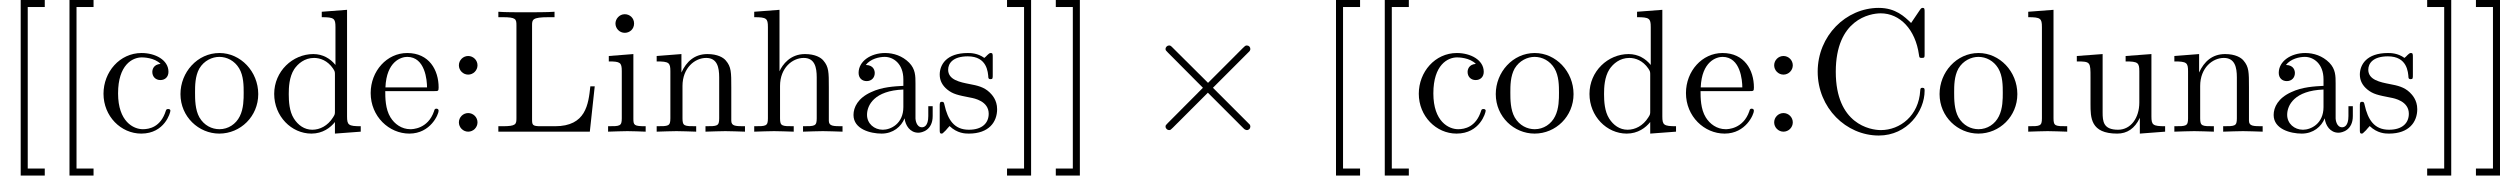
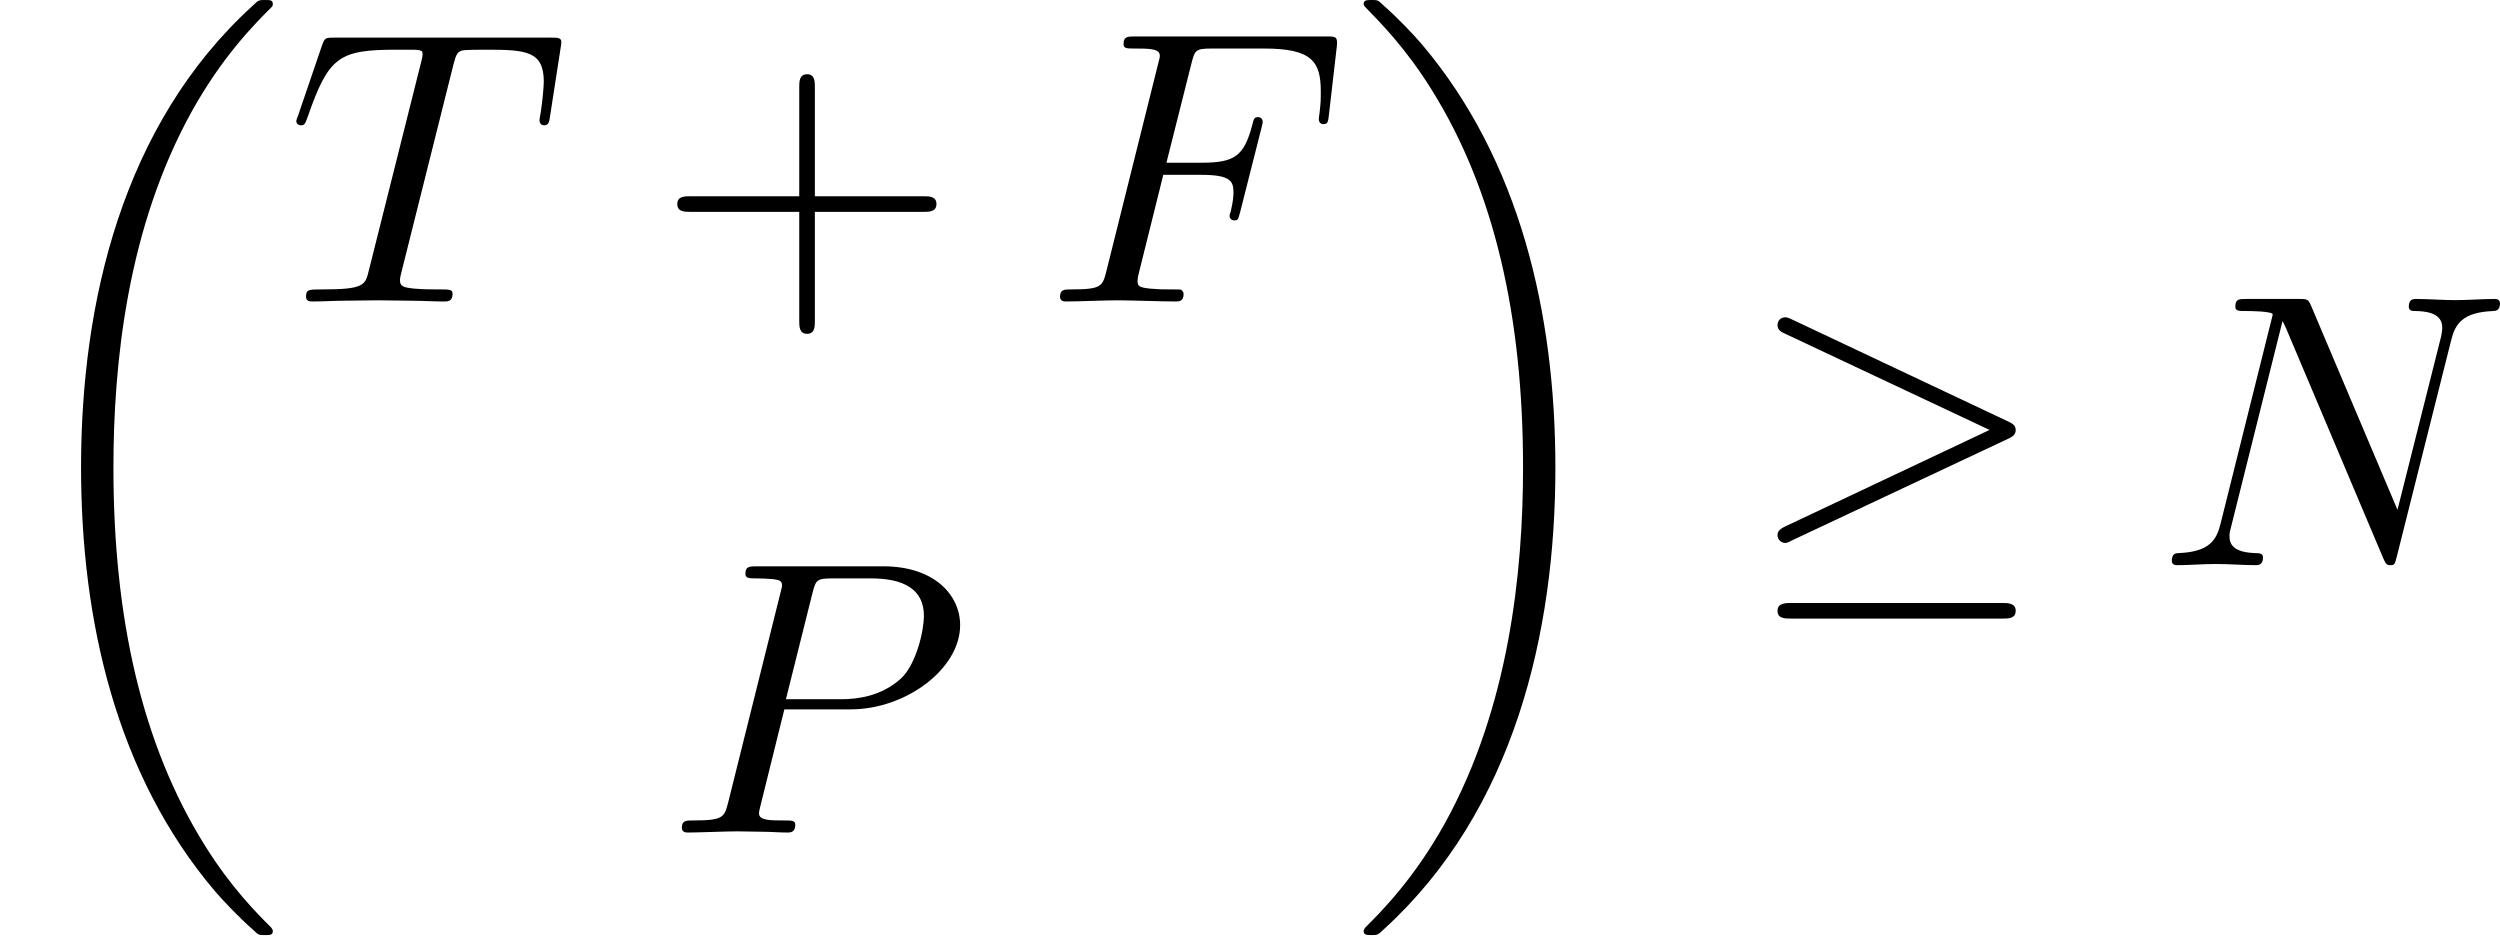
- <svg xmlns="http://www.w3.org/2000/svg" xmlns:xlink="http://www.w3.org/1999/xlink" version="1.1" width="217.477pt" height="15.273pt" viewBox="10.925 419.245 217.477 15.273">
+ <svg xmlns="http://www.w3.org/2000/svg" xmlns:xlink="http://www.w3.org/1999/xlink" version="1.1" width="97.959pt" height="36.639pt" viewBox="283.341 865.498 97.959 36.639">
  <defs>
-     <path id="g17-2" d="M4.244-3.033L2.062-5.204C1.931-5.335 1.909-5.356 1.822-5.356C1.713-5.356 1.604-5.258 1.604-5.138C1.604-5.062 1.625-5.04 1.745-4.92L3.927-2.727L1.745-.535C1.625-.415 1.604-.393 1.604-.316C1.604-.196 1.713-.098 1.822-.098C1.909-.098 1.931-.12 2.062-.251L4.233-2.422L6.491-.164C6.513-.153 6.589-.098 6.655-.098C6.785-.098 6.873-.196 6.873-.316C6.873-.338 6.873-.382 6.84-.436C6.829-.458 5.095-2.171 4.549-2.727L6.545-4.724C6.6-4.789 6.764-4.931 6.818-4.996C6.829-5.018 6.873-5.062 6.873-5.138C6.873-5.258 6.785-5.356 6.655-5.356C6.567-5.356 6.524-5.313 6.404-5.193L4.244-3.033Z" />
-     <path id="g27-58" d="M2.095-4.124C2.095-4.44 1.833-4.702 1.516-4.702S.938-4.44 .938-4.124S1.2-3.545 1.516-3.545S2.095-3.807 2.095-4.124ZM2.095-.578C2.095-.895 1.833-1.156 1.516-1.156S.938-.895 .938-.578S1.2 0 1.516 0S2.095-.262 2.095-.578Z" />
-     <path id="g27-67" d="M.611-3.731C.611-1.473 2.378 .24 4.407 .24C6.185 .24 7.255-1.276 7.255-2.542C7.255-2.651 7.255-2.727 7.113-2.727C6.993-2.727 6.993-2.662 6.982-2.553C6.895-.993 5.727-.098 4.538-.098C3.873-.098 1.735-.469 1.735-3.72C1.735-6.982 3.862-7.353 4.527-7.353C5.716-7.353 6.687-6.36 6.905-4.767C6.927-4.615 6.927-4.582 7.08-4.582C7.255-4.582 7.255-4.615 7.255-4.844V-7.429C7.255-7.615 7.255-7.691 7.135-7.691C7.091-7.691 7.047-7.691 6.96-7.56L6.415-6.753C6.011-7.145 5.455-7.691 4.407-7.691C2.367-7.691 .611-5.956 .611-3.731Z" />
-     <path id="g27-76" d="M6.349-2.815H6.076C5.956-1.702 5.804-.338 3.884-.338H2.989C2.476-.338 2.455-.415 2.455-.775V-6.589C2.455-6.96 2.455-7.113 3.491-7.113H3.851V-7.451C3.458-7.418 2.465-7.418 2.018-7.418C1.593-7.418 .742-7.418 .36-7.451V-7.113H.622C1.462-7.113 1.484-6.993 1.484-6.6V-.851C1.484-.458 1.462-.338 .622-.338H.36V0H6.044L6.349-2.815Z" />
-     <path id="g27-91" d="M2.782 2.727V2.291H1.724V-7.745H2.782V-8.182H1.287V2.727H2.782Z" />
-     <path id="g27-93" d="M1.735-8.182H.24V-7.745H1.298V2.291H.24V2.727H1.735V-8.182Z" />
-     <path id="g27-97" d="M3.633-.829C3.676-.393 3.971 .065 4.484 .065C4.713 .065 5.378-.087 5.378-.971V-1.582H5.105V-.971C5.105-.338 4.833-.273 4.713-.273C4.353-.273 4.309-.764 4.309-.818V-3C4.309-3.458 4.309-3.884 3.916-4.287C3.491-4.713 2.945-4.887 2.422-4.887C1.527-4.887 .775-4.375 .775-3.655C.775-3.327 .993-3.142 1.276-3.142C1.582-3.142 1.778-3.36 1.778-3.644C1.778-3.775 1.724-4.135 1.222-4.145C1.516-4.527 2.051-4.647 2.4-4.647C2.935-4.647 3.556-4.222 3.556-3.251V-2.847C3-2.815 2.236-2.782 1.549-2.455C.731-2.084 .458-1.516 .458-1.036C.458-.153 1.516 .12 2.204 .12C2.924 .12 3.425-.316 3.633-.829ZM3.556-2.618V-1.527C3.556-.491 2.771-.12 2.28-.12C1.745-.12 1.298-.502 1.298-1.047C1.298-1.647 1.756-2.553 3.556-2.618Z" />
-     <path id="g27-99" d="M1.276-2.378C1.276-4.156 2.171-4.615 2.749-4.615C2.847-4.615 3.535-4.604 3.916-4.211C3.469-4.178 3.404-3.851 3.404-3.709C3.404-3.425 3.6-3.207 3.905-3.207C4.189-3.207 4.407-3.393 4.407-3.72C4.407-4.462 3.578-4.887 2.738-4.887C1.375-4.887 .371-3.709 .371-2.356C.371-.96 1.451 .12 2.716 .12C4.178 .12 4.527-1.189 4.527-1.298S4.418-1.407 4.385-1.407C4.287-1.407 4.265-1.364 4.244-1.298C3.927-.284 3.218-.153 2.815-.153C2.236-.153 1.276-.622 1.276-2.378Z" />
-     <path id="g27-100" d="M4.145-.6V.12L5.749 0V-.338C4.985-.338 4.898-.415 4.898-.949V-7.571L3.327-7.451V-7.113C4.091-7.113 4.178-7.036 4.178-6.502V-4.145C3.862-4.538 3.393-4.822 2.804-4.822C1.516-4.822 .371-3.753 .371-2.345C.371-.96 1.44 .12 2.684 .12C3.382 .12 3.873-.251 4.145-.6ZM4.145-3.524V-1.287C4.145-1.091 4.145-1.069 4.025-.884C3.698-.36 3.207-.12 2.738-.12C2.247-.12 1.855-.404 1.593-.818C1.309-1.265 1.276-1.887 1.276-2.335C1.276-2.738 1.298-3.393 1.615-3.884C1.844-4.222 2.258-4.582 2.847-4.582C3.229-4.582 3.687-4.418 4.025-3.927C4.145-3.742 4.145-3.72 4.145-3.524Z" />
-     <path id="g27-101" d="M1.222-2.749C1.287-4.375 2.204-4.647 2.575-4.647C3.698-4.647 3.807-3.175 3.807-2.749H1.222ZM1.211-2.52H4.255C4.495-2.52 4.527-2.52 4.527-2.749C4.527-3.829 3.938-4.887 2.575-4.887C1.309-4.887 .305-3.764 .305-2.4C.305-.938 1.451 .12 2.705 .12C4.036 .12 4.527-1.091 4.527-1.298C4.527-1.407 4.44-1.429 4.385-1.429C4.287-1.429 4.265-1.364 4.244-1.276C3.862-.153 2.88-.153 2.771-.153C2.225-.153 1.789-.48 1.538-.884C1.211-1.407 1.211-2.127 1.211-2.52Z" />
-     <path id="g27-104" d="M1.2-.829C1.2-.338 1.08-.338 .349-.338V0C.731-.011 1.287-.033 1.582-.033C1.865-.033 2.433-.011 2.804 0V-.338C2.073-.338 1.953-.338 1.953-.829V-2.836C1.953-3.971 2.727-4.582 3.425-4.582C4.113-4.582 4.233-3.993 4.233-3.371V-.829C4.233-.338 4.113-.338 3.382-.338V0C3.764-.011 4.32-.033 4.615-.033C4.898-.033 5.465-.011 5.836 0V-.338C5.269-.338 4.996-.338 4.985-.665V-2.749C4.985-3.687 4.985-4.025 4.647-4.418C4.495-4.604 4.135-4.822 3.502-4.822C2.585-4.822 2.105-4.167 1.92-3.753V-7.571L.349-7.451V-7.113C1.113-7.113 1.2-7.036 1.2-6.502V-.829Z" />
-     <path id="g27-105" d="M1.931-4.822L.404-4.702V-4.364C1.113-4.364 1.211-4.298 1.211-3.764V-.829C1.211-.338 1.091-.338 .36-.338V0C.709-.011 1.298-.033 1.56-.033C1.942-.033 2.324-.011 2.695 0V-.338C1.975-.338 1.931-.393 1.931-.818V-4.822ZM1.975-6.72C1.975-7.069 1.702-7.298 1.396-7.298C1.058-7.298 .818-7.004 .818-6.72C.818-6.425 1.058-6.142 1.396-6.142C1.702-6.142 1.975-6.371 1.975-6.72Z" />
-     <path id="g27-108" d="M1.931-7.571L.36-7.451V-7.113C1.124-7.113 1.211-7.036 1.211-6.502V-.829C1.211-.338 1.091-.338 .36-.338V0C.72-.011 1.298-.033 1.571-.033S2.378-.011 2.782 0V-.338C2.051-.338 1.931-.338 1.931-.829V-7.571Z" />
-     <path id="g27-110" d="M1.2-3.753V-.829C1.2-.338 1.08-.338 .349-.338V0C.731-.011 1.287-.033 1.582-.033C1.865-.033 2.433-.011 2.804 0V-.338C2.073-.338 1.953-.338 1.953-.829V-2.836C1.953-3.971 2.727-4.582 3.425-4.582C4.113-4.582 4.233-3.993 4.233-3.371V-.829C4.233-.338 4.113-.338 3.382-.338V0C3.764-.011 4.32-.033 4.615-.033C4.898-.033 5.465-.011 5.836 0V-.338C5.269-.338 4.996-.338 4.985-.665V-2.749C4.985-3.687 4.985-4.025 4.647-4.418C4.495-4.604 4.135-4.822 3.502-4.822C2.705-4.822 2.193-4.353 1.887-3.676V-4.822L.349-4.702V-4.364C1.113-4.364 1.2-4.287 1.2-3.753Z" />
-     <path id="g27-111" d="M5.138-2.335C5.138-3.731 4.047-4.887 2.727-4.887C1.364-4.887 .305-3.698 .305-2.335C.305-.927 1.44 .12 2.716 .12C4.036 .12 5.138-.949 5.138-2.335ZM2.727-.153C2.258-.153 1.778-.382 1.484-.884C1.211-1.364 1.211-2.029 1.211-2.422C1.211-2.847 1.211-3.436 1.473-3.916C1.767-4.418 2.28-4.647 2.716-4.647C3.196-4.647 3.665-4.407 3.949-3.938S4.233-2.836 4.233-2.422C4.233-2.029 4.233-1.44 3.993-.96C3.753-.469 3.273-.153 2.727-.153Z" />
-     <path id="g27-115" d="M2.269-2.116C2.509-2.073 3.404-1.898 3.404-1.113C3.404-.556 3.022-.12 2.171-.12C1.255-.12 .862-.742 .655-1.669C.622-1.811 .611-1.855 .502-1.855C.36-1.855 .36-1.778 .36-1.582V-.142C.36 .044 .36 .12 .48 .12C.535 .12 .545 .109 .753-.098C.775-.12 .775-.142 .971-.349C1.451 .109 1.942 .12 2.171 .12C3.425 .12 3.927-.611 3.927-1.396C3.927-1.975 3.6-2.302 3.469-2.433C3.109-2.782 2.684-2.869 2.225-2.956C1.615-3.076 .884-3.218 .884-3.851C.884-4.233 1.167-4.68 2.105-4.68C3.305-4.68 3.36-3.698 3.382-3.36C3.393-3.262 3.491-3.262 3.513-3.262C3.655-3.262 3.655-3.316 3.655-3.524V-4.625C3.655-4.811 3.655-4.887 3.535-4.887C3.48-4.887 3.458-4.887 3.316-4.756C3.284-4.713 3.175-4.615 3.131-4.582C2.716-4.887 2.269-4.887 2.105-4.887C.775-4.887 .36-4.156 .36-3.545C.36-3.164 .535-2.858 .829-2.618C1.178-2.335 1.484-2.269 2.269-2.116Z" />
-     <path id="g27-117" d="M4.265-.862V.12L5.836 0V-.338C5.073-.338 4.985-.415 4.985-.949V-4.822L3.382-4.702V-4.364C4.145-4.364 4.233-4.287 4.233-3.753V-1.811C4.233-.862 3.709-.12 2.913-.12C1.996-.12 1.953-.633 1.953-1.2V-4.822L.349-4.702V-4.364C1.2-4.364 1.2-4.331 1.2-3.36V-1.724C1.2-.873 1.2 .12 2.858 .12C3.469 .12 3.949-.185 4.265-.862Z" />
+     <path id="g17-21" d="M7.353-3.535C7.505-3.6 7.571-3.676 7.571-3.775C7.571-3.884 7.527-3.949 7.353-4.025L1.342-6.862C1.189-6.938 1.145-6.938 1.124-6.938C.993-6.938 .905-6.84 .905-6.72C.905-6.589 .993-6.535 1.113-6.48L6.84-3.785L1.135-1.091C.916-.993 .905-.905 .905-.84C.905-.72 1.004-.622 1.124-.622C1.156-.622 1.178-.622 1.32-.698L7.353-3.535ZM7.189 1.495C7.375 1.495 7.571 1.495 7.571 1.276S7.342 1.058 7.178 1.058H1.298C1.135 1.058 .905 1.058 .905 1.276S1.102 1.495 1.287 1.495H7.189Z" />
+     <path id="g27-43" d="M4.462-2.509H7.505C7.658-2.509 7.865-2.509 7.865-2.727S7.658-2.945 7.505-2.945H4.462V-6C4.462-6.153 4.462-6.36 4.244-6.36S4.025-6.153 4.025-6V-2.945H.971C.818-2.945 .611-2.945 .611-2.727S.818-2.509 .971-2.509H4.025V.545C4.025 .698 4.025 .905 4.244 .905S4.462 .698 4.462 .545V-2.509Z" />
+     <path id="g18-70" d="M3.305-3.545H4.364C5.182-3.545 5.269-3.371 5.269-3.055C5.269-2.978 5.269-2.847 5.193-2.52C5.171-2.465 5.16-2.422 5.16-2.4C5.16-2.313 5.225-2.269 5.291-2.269C5.4-2.269 5.4-2.302 5.455-2.498L6.055-4.865C6.087-4.985 6.087-5.007 6.087-5.04C6.087-5.062 6.065-5.16 5.956-5.16S5.836-5.105 5.793-4.931C5.564-4.08 5.313-3.884 4.385-3.884H3.393L4.091-6.655C4.189-7.036 4.2-7.08 4.68-7.08H6.12C7.462-7.08 7.713-6.72 7.713-5.88C7.713-5.629 7.713-5.585 7.68-5.291C7.658-5.149 7.658-5.127 7.658-5.095C7.658-5.04 7.691-4.964 7.789-4.964C7.909-4.964 7.92-5.029 7.942-5.236L8.16-7.124C8.193-7.418 8.138-7.418 7.865-7.418H2.52C2.302-7.418 2.193-7.418 2.193-7.2C2.193-7.08 2.291-7.08 2.498-7.08C2.902-7.08 3.207-7.08 3.207-6.884C3.207-6.84 3.207-6.818 3.153-6.622L1.713-.851C1.604-.425 1.582-.338 .72-.338C.535-.338 .415-.338 .415-.131C.415 0 .545 0 .578 0C.895 0 1.702-.033 2.018-.033C2.378-.033 3.284 0 3.644 0C3.742 0 3.873 0 3.873-.207C3.873-.295 3.807-.316 3.807-.327C3.775-.338 3.753-.338 3.502-.338C3.262-.338 3.207-.338 2.935-.36C2.618-.393 2.585-.436 2.585-.578C2.585-.6 2.585-.665 2.629-.829L3.305-3.545Z" />
+     <path id="g18-78" d="M8.247-6.305C8.356-6.742 8.553-7.08 9.425-7.113C9.48-7.113 9.611-7.124 9.611-7.331C9.611-7.342 9.611-7.451 9.469-7.451C9.109-7.451 8.727-7.418 8.367-7.418C7.996-7.418 7.615-7.451 7.255-7.451C7.189-7.451 7.058-7.451 7.058-7.233C7.058-7.113 7.167-7.113 7.255-7.113C7.876-7.102 7.996-6.873 7.996-6.633C7.996-6.6 7.975-6.436 7.964-6.404L6.742-1.549L4.331-7.244C4.244-7.44 4.233-7.451 3.982-7.451H2.52C2.302-7.451 2.204-7.451 2.204-7.233C2.204-7.113 2.302-7.113 2.509-7.113C2.564-7.113 3.251-7.113 3.251-7.015L1.789-1.156C1.68-.72 1.495-.371 .611-.338C.545-.338 .425-.327 .425-.12C.425-.044 .48 0 .567 0C.916 0 1.298-.033 1.658-.033C2.029-.033 2.422 0 2.782 0C2.836 0 2.978 0 2.978-.218C2.978-.327 2.88-.338 2.76-.338C2.127-.36 2.04-.6 2.04-.818C2.04-.895 2.051-.949 2.084-1.069L3.524-6.829C3.567-6.764 3.567-6.742 3.622-6.633L6.338-.207C6.415-.022 6.447 0 6.545 0C6.665 0 6.665-.033 6.72-.229L8.247-6.305Z" />
+     <path id="g18-80" d="M3.305-3.447H5.16C6.709-3.447 8.225-4.582 8.225-5.804C8.225-6.644 7.505-7.451 6.076-7.451H2.542C2.335-7.451 2.215-7.451 2.215-7.244C2.215-7.113 2.313-7.113 2.531-7.113C2.673-7.113 2.869-7.102 3-7.091C3.175-7.069 3.24-7.036 3.24-6.916C3.24-6.873 3.229-6.84 3.196-6.709L1.735-.851C1.625-.425 1.604-.338 .742-.338C.556-.338 .436-.338 .436-.131C.436 0 .567 0 .6 0C.905 0 1.68-.033 1.985-.033C2.215-.033 2.455-.022 2.684-.022C2.924-.022 3.164 0 3.393 0C3.469 0 3.611 0 3.611-.218C3.611-.338 3.513-.338 3.305-.338C2.902-.338 2.596-.338 2.596-.535C2.596-.6 2.618-.655 2.629-.72L3.305-3.447ZM4.091-6.698C4.189-7.08 4.211-7.113 4.68-7.113H5.727C6.633-7.113 7.211-6.818 7.211-6.065C7.211-5.64 6.993-4.702 6.567-4.309C6.022-3.818 5.367-3.731 4.887-3.731H3.349L4.091-6.698Z" />
+     <path id="g18-84" d="M4.658-6.622C4.735-6.927 4.778-6.993 4.909-7.025C5.007-7.047 5.367-7.047 5.596-7.047C6.698-7.047 7.189-7.004 7.189-6.153C7.189-5.989 7.145-5.564 7.102-5.28C7.091-5.236 7.069-5.105 7.069-5.073C7.069-5.007 7.102-4.931 7.2-4.931C7.32-4.931 7.342-5.018 7.364-5.182L7.658-7.08C7.669-7.124 7.68-7.233 7.68-7.265C7.68-7.385 7.571-7.385 7.385-7.385H1.331C1.069-7.385 1.058-7.375 .982-7.167L.327-5.247C.316-5.225 .262-5.073 .262-5.051C.262-4.985 .316-4.931 .393-4.931C.502-4.931 .513-4.985 .578-5.16C1.167-6.851 1.451-7.047 3.065-7.047H3.491C3.796-7.047 3.796-7.004 3.796-6.916C3.796-6.851 3.764-6.72 3.753-6.687L2.291-.862C2.193-.458 2.16-.338 .993-.338C.6-.338 .535-.338 .535-.131C.535 0 .655 0 .72 0C1.015 0 1.32-.022 1.615-.022C1.92-.022 2.236-.033 2.542-.033S3.153-.022 3.447-.022C3.764-.022 4.091 0 4.396 0C4.505 0 4.636 0 4.636-.218C4.636-.338 4.549-.338 4.265-.338C3.993-.338 3.851-.338 3.567-.36C3.251-.393 3.164-.425 3.164-.6C3.164-.611 3.164-.665 3.207-.829L4.658-6.622Z" />
+     <path id="g16-18" d="M7.636 25.625C7.636 25.582 7.615 25.56 7.593 25.527C7.189 25.124 6.458 24.393 5.727 23.215C3.971 20.4 3.175 16.855 3.175 12.655C3.175 9.72 3.567 5.935 5.367 2.684C6.229 1.135 7.124 .24 7.604-.24C7.636-.273 7.636-.295 7.636-.327C7.636-.436 7.56-.436 7.407-.436S7.233-.436 7.069-.273C3.415 3.055 2.269 8.051 2.269 12.644C2.269 16.931 3.251 21.251 6.022 24.513C6.24 24.764 6.655 25.211 7.102 25.604C7.233 25.735 7.255 25.735 7.407 25.735S7.636 25.735 7.636 25.625Z" />
+     <path id="g16-19" d="M5.749 12.655C5.749 8.367 4.767 4.047 1.996 .785C1.778 .535 1.364 .087 .916-.305C.785-.436 .764-.436 .611-.436C.48-.436 .382-.436 .382-.327C.382-.284 .425-.24 .447-.218C.829 .175 1.56 .905 2.291 2.084C4.047 4.898 4.844 8.444 4.844 12.644C4.844 15.578 4.451 19.364 2.651 22.615C1.789 24.164 .884 25.069 .425 25.527C.404 25.56 .382 25.593 .382 25.625C.382 25.735 .48 25.735 .611 25.735C.764 25.735 .785 25.735 .949 25.571C4.604 22.244 5.749 17.247 5.749 12.655Z" />
  </defs>
  <g id="page1" transform="matrix(1.4 0 0 1.4 0 0)">
-     <use x="7.803" y="307.642" xlink:href="#g27-91" />
-     <use x="10.834" y="307.642" xlink:href="#g27-91" />
-     <use x="13.864" y="307.642" xlink:href="#g27-99" />
-     <use x="18.712" y="307.642" xlink:href="#g27-111" />
-     <use x="24.47" y="307.642" xlink:href="#g27-100" />
-     <use x="30.531" y="307.642" xlink:href="#g27-101" />
-     <use x="35.379" y="307.642" xlink:href="#g27-58" />
-     <use x="38.409" y="307.642" xlink:href="#g27-76" />
-     <use x="45.228" y="307.642" xlink:href="#g27-105" />
-     <use x="48.258" y="307.642" xlink:href="#g27-110" />
-     <use x="54.319" y="307.642" xlink:href="#g27-104" />
-     <use x="60.379" y="307.642" xlink:href="#g27-97" />
-     <use x="65.834" y="307.642" xlink:href="#g27-115" />
-     <use x="70.137" y="307.642" xlink:href="#g27-93" />
-     <use x="73.167" y="307.642" xlink:href="#g27-93" />
-     <use x="78.622" y="307.642" xlink:href="#g17-2" />
-     <use x="89.531" y="307.642" xlink:href="#g27-91" />
-     <use x="92.561" y="307.642" xlink:href="#g27-91" />
-     <use x="95.591" y="307.642" xlink:href="#g27-99" />
-     <use x="100.44" y="307.642" xlink:href="#g27-111" />
-     <use x="106.197" y="307.642" xlink:href="#g27-100" />
-     <use x="112.258" y="307.642" xlink:href="#g27-101" />
-     <use x="117.106" y="307.642" xlink:href="#g27-58" />
-     <use x="120.137" y="307.642" xlink:href="#g27-67" />
-     <use x="128.016" y="307.642" xlink:href="#g27-111" />
-     <use x="133.47" y="307.642" xlink:href="#g27-108" />
-     <use x="136.5" y="307.642" xlink:href="#g27-117" />
-     <use x="142.561" y="307.642" xlink:href="#g27-110" />
-     <use x="148.622" y="307.642" xlink:href="#g27-97" />
-     <use x="154.076" y="307.642" xlink:href="#g27-115" />
-     <use x="158.379" y="307.642" xlink:href="#g27-93" />
-     <use x="161.409" y="307.642" xlink:href="#g27-93" />
+     <use x="202.386" y="618.649" xlink:href="#g16-18" />
+     <use x="210.417" y="626.651" xlink:href="#g18-84" />
+     <use x="220.731" y="626.651" xlink:href="#g27-43" />
+     <use x="231.64" y="626.651" xlink:href="#g18-70" />
+     <use x="221.034" y="641.514" xlink:href="#g18-80" />
+     <use x="240.17" y="618.649" xlink:href="#g16-19" />
+     <use x="251.231" y="634.031" xlink:href="#g17-21" />
+     <use x="262.746" y="634.031" xlink:href="#g18-78" />
  </g>
</svg>
